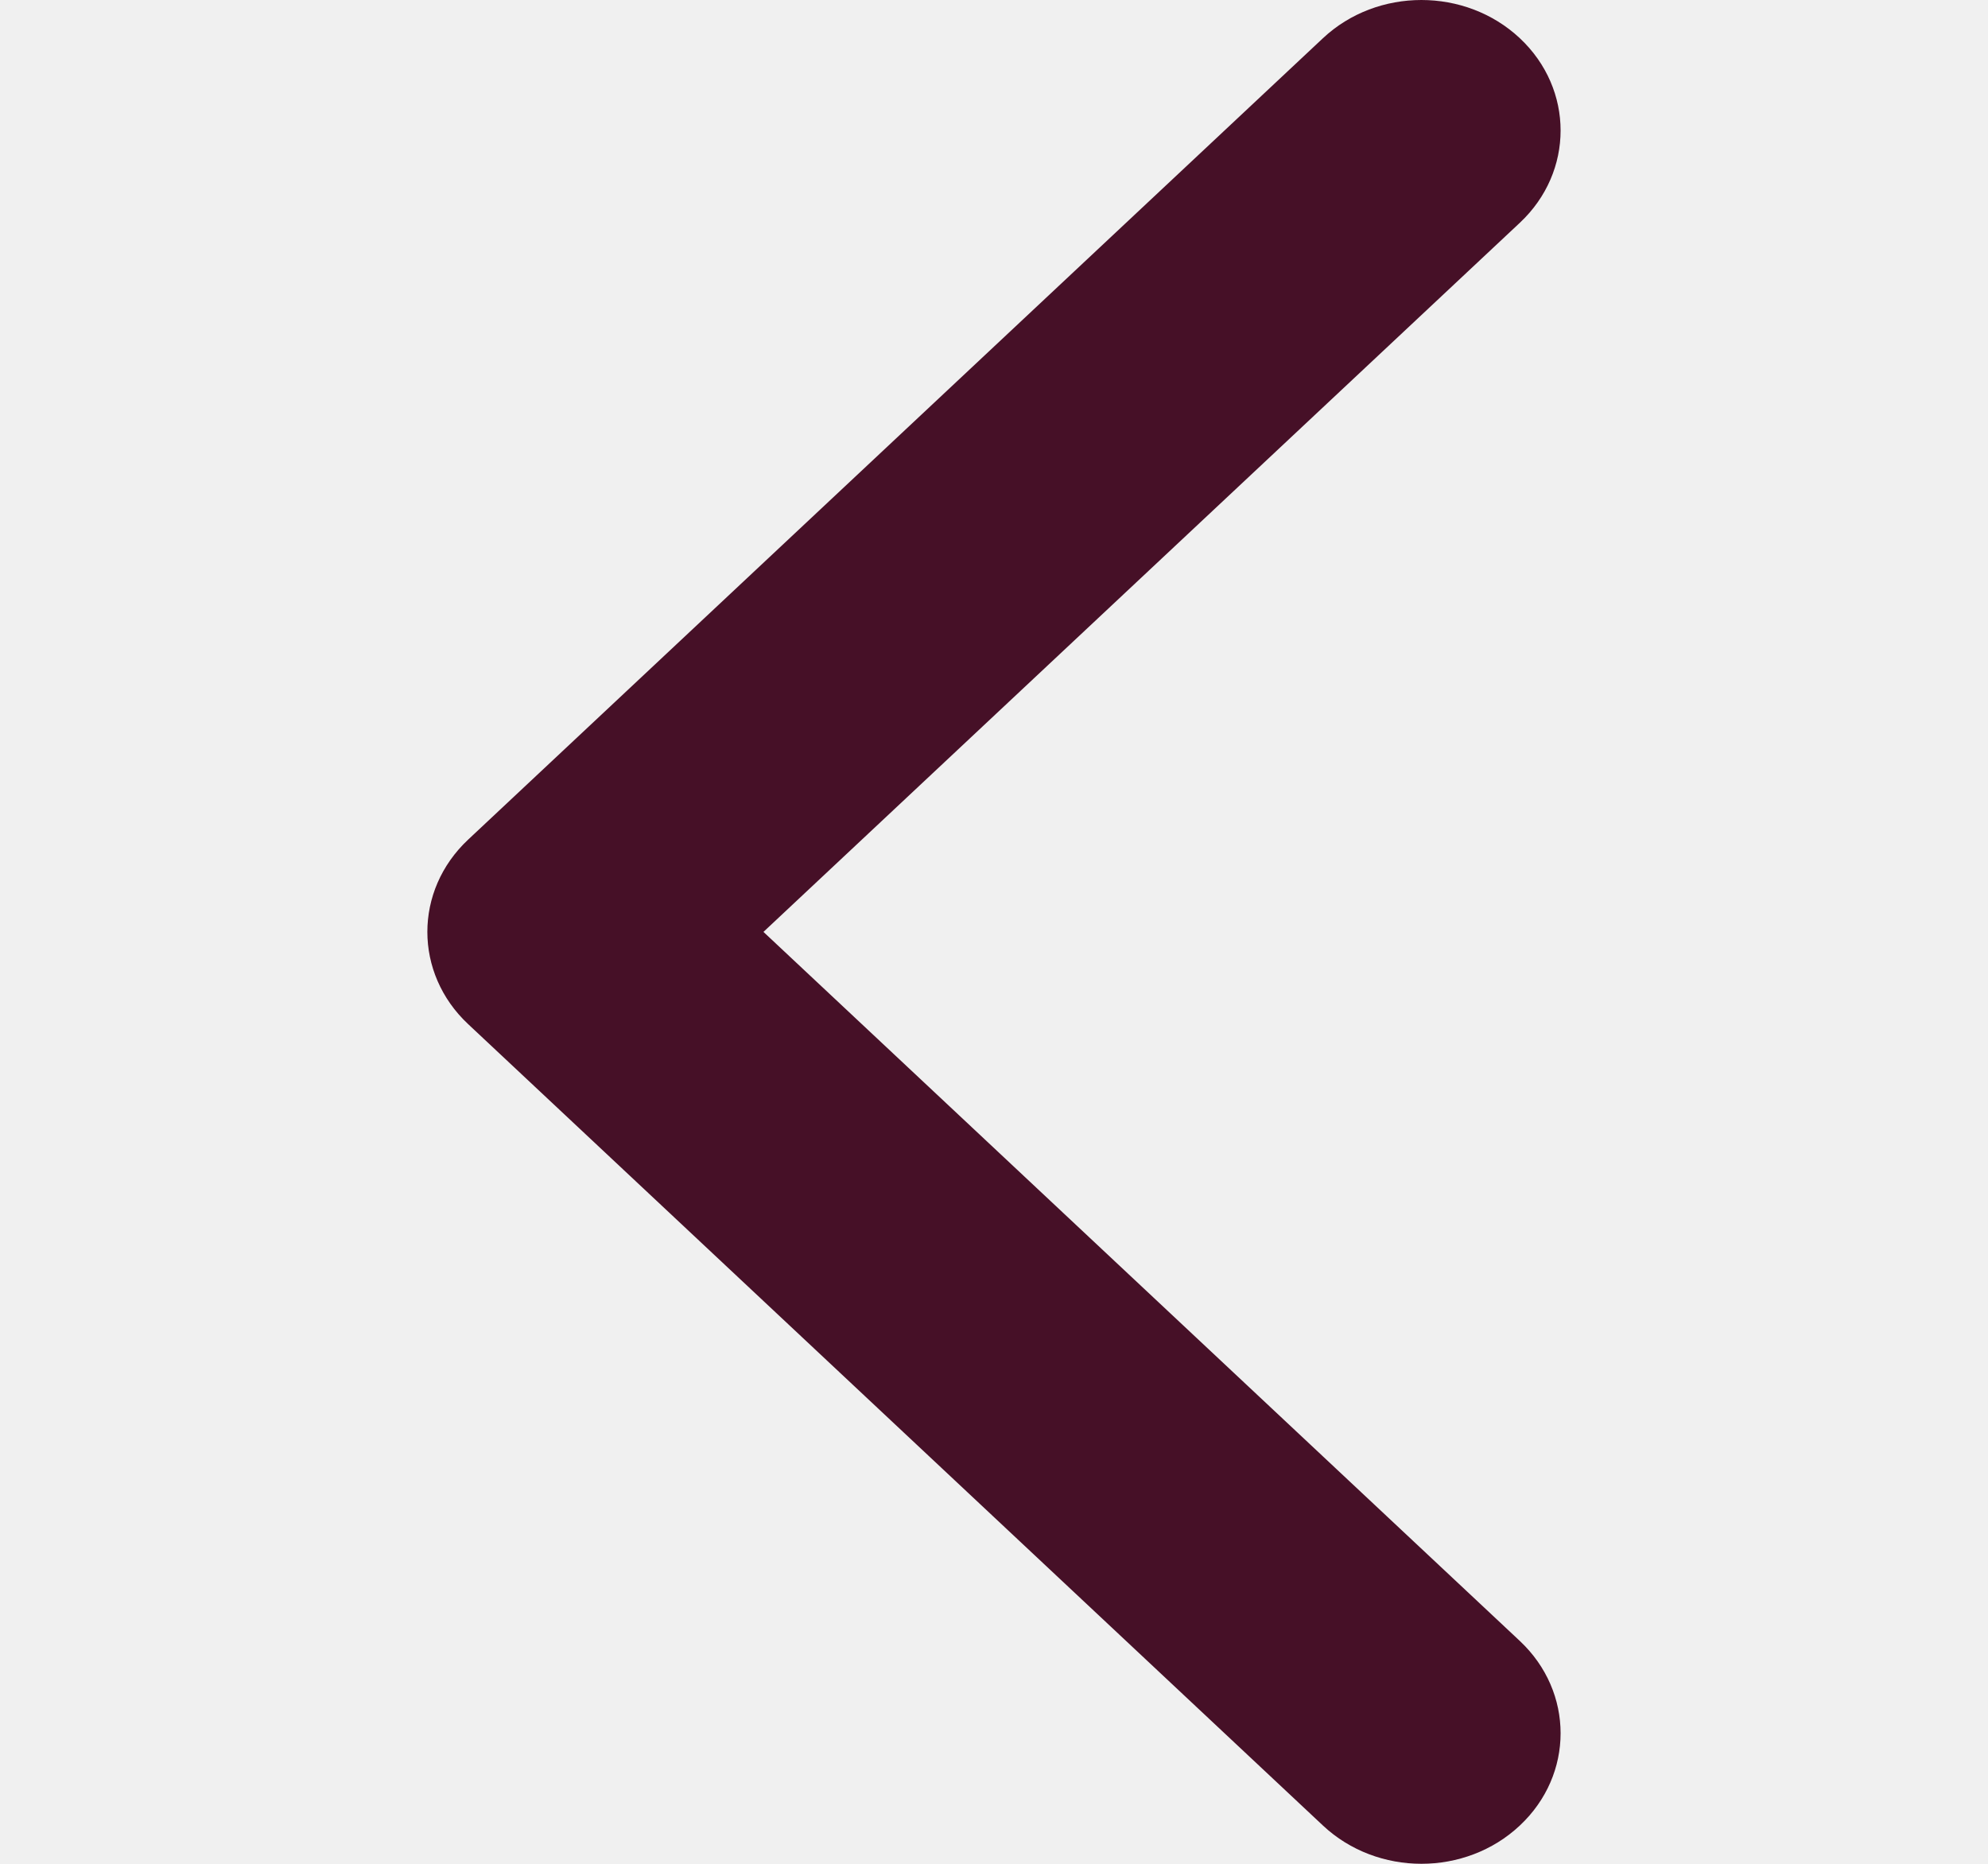
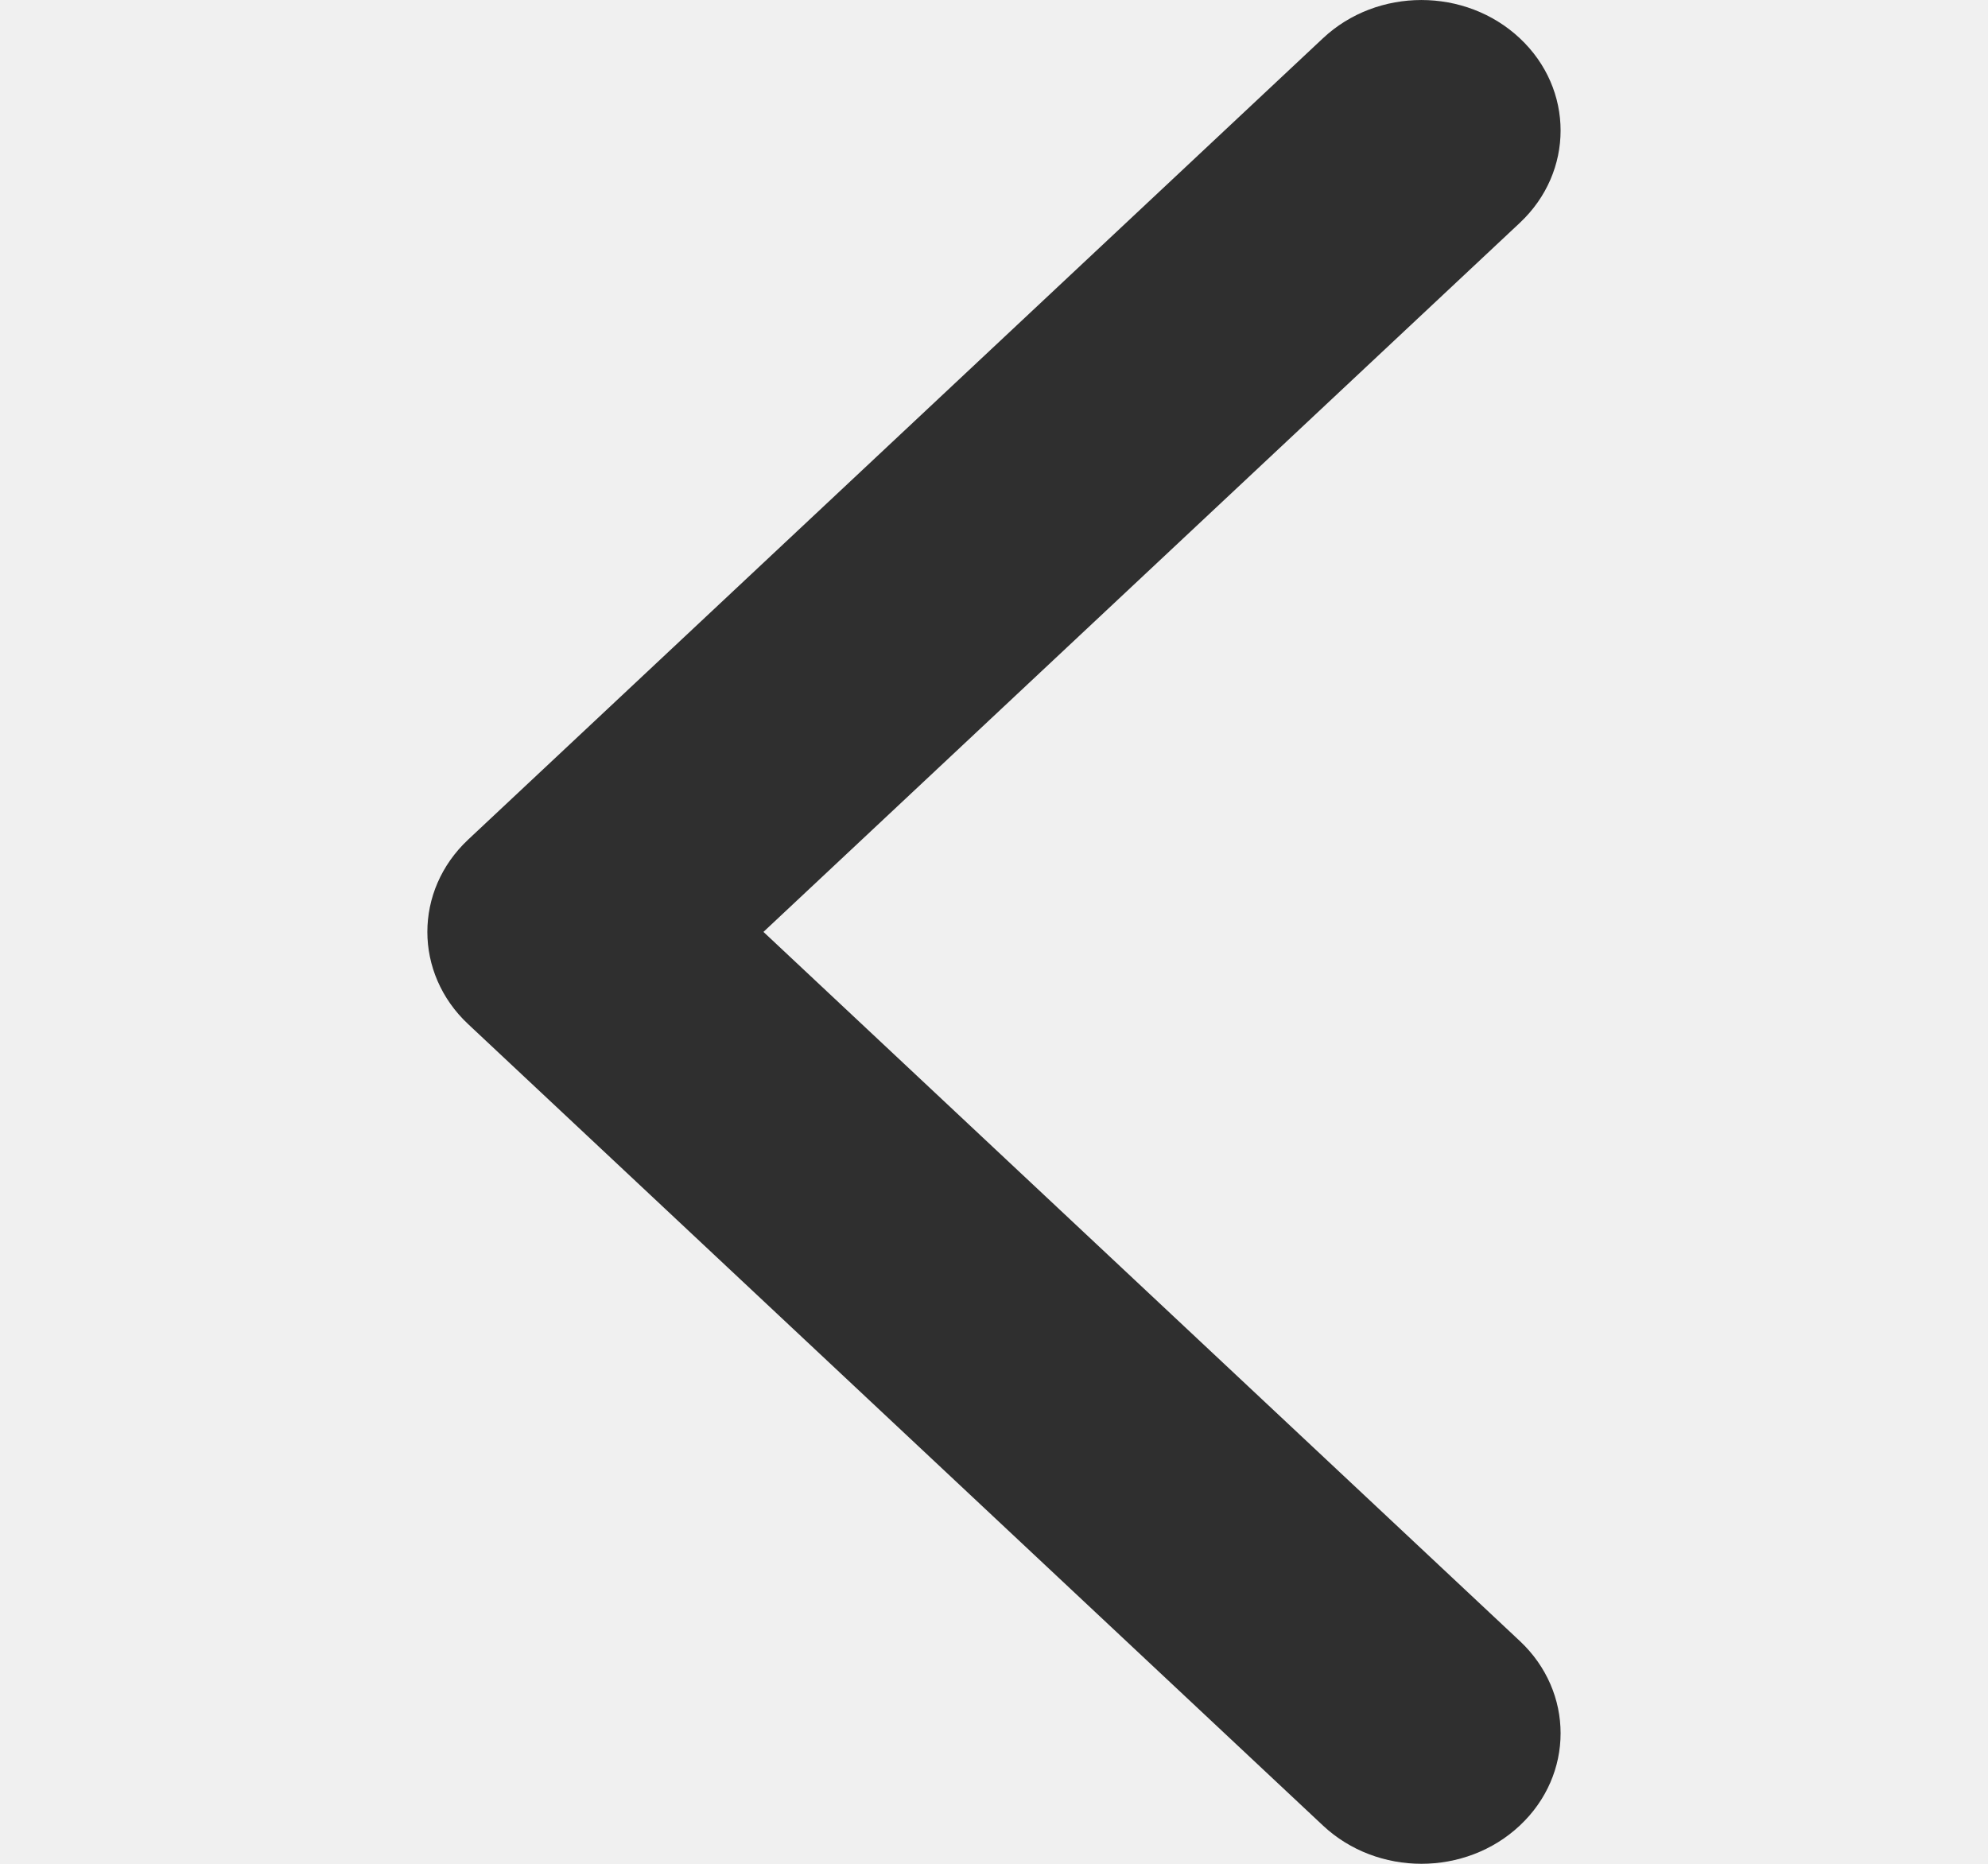
<svg xmlns="http://www.w3.org/2000/svg" width="32" height="30" viewBox="0 0 32 30" fill="none">
  <g clip-path="url(#clip0)">
-     <path d="M7.536 16.485L21.295 29.384C22.171 30.205 23.59 30.205 24.464 29.384C25.339 28.564 25.339 27.234 24.464 26.413L12.289 15L24.464 3.586C25.339 2.766 25.339 1.436 24.464 0.615C23.589 -0.205 22.17 -0.205 21.295 0.615L7.535 13.515C7.098 13.925 6.879 14.462 6.879 15C6.879 15.537 7.098 16.075 7.536 16.485Z" fill="#461027" />
+     <path d="M7.536 16.485L21.295 29.384C22.171 30.205 23.59 30.205 24.464 29.384C25.339 28.564 25.339 27.234 24.464 26.414L12.289 15L24.464 3.587C25.339 2.766 25.339 1.436 24.464 0.616C23.589 -0.205 22.17 -0.205 21.295 0.616L7.535 13.515C7.098 13.925 6.879 14.462 6.879 15C6.879 15.537 7.098 16.075 7.536 16.485Z" fill="#2F2F2F" />
  </g>
  <defs>
    <clipPath id="clip0">
      <rect width="32" height="30" fill="white" transform="matrix(-1 0 0 1 32 0)" />
    </clipPath>
  </defs>
</svg>
